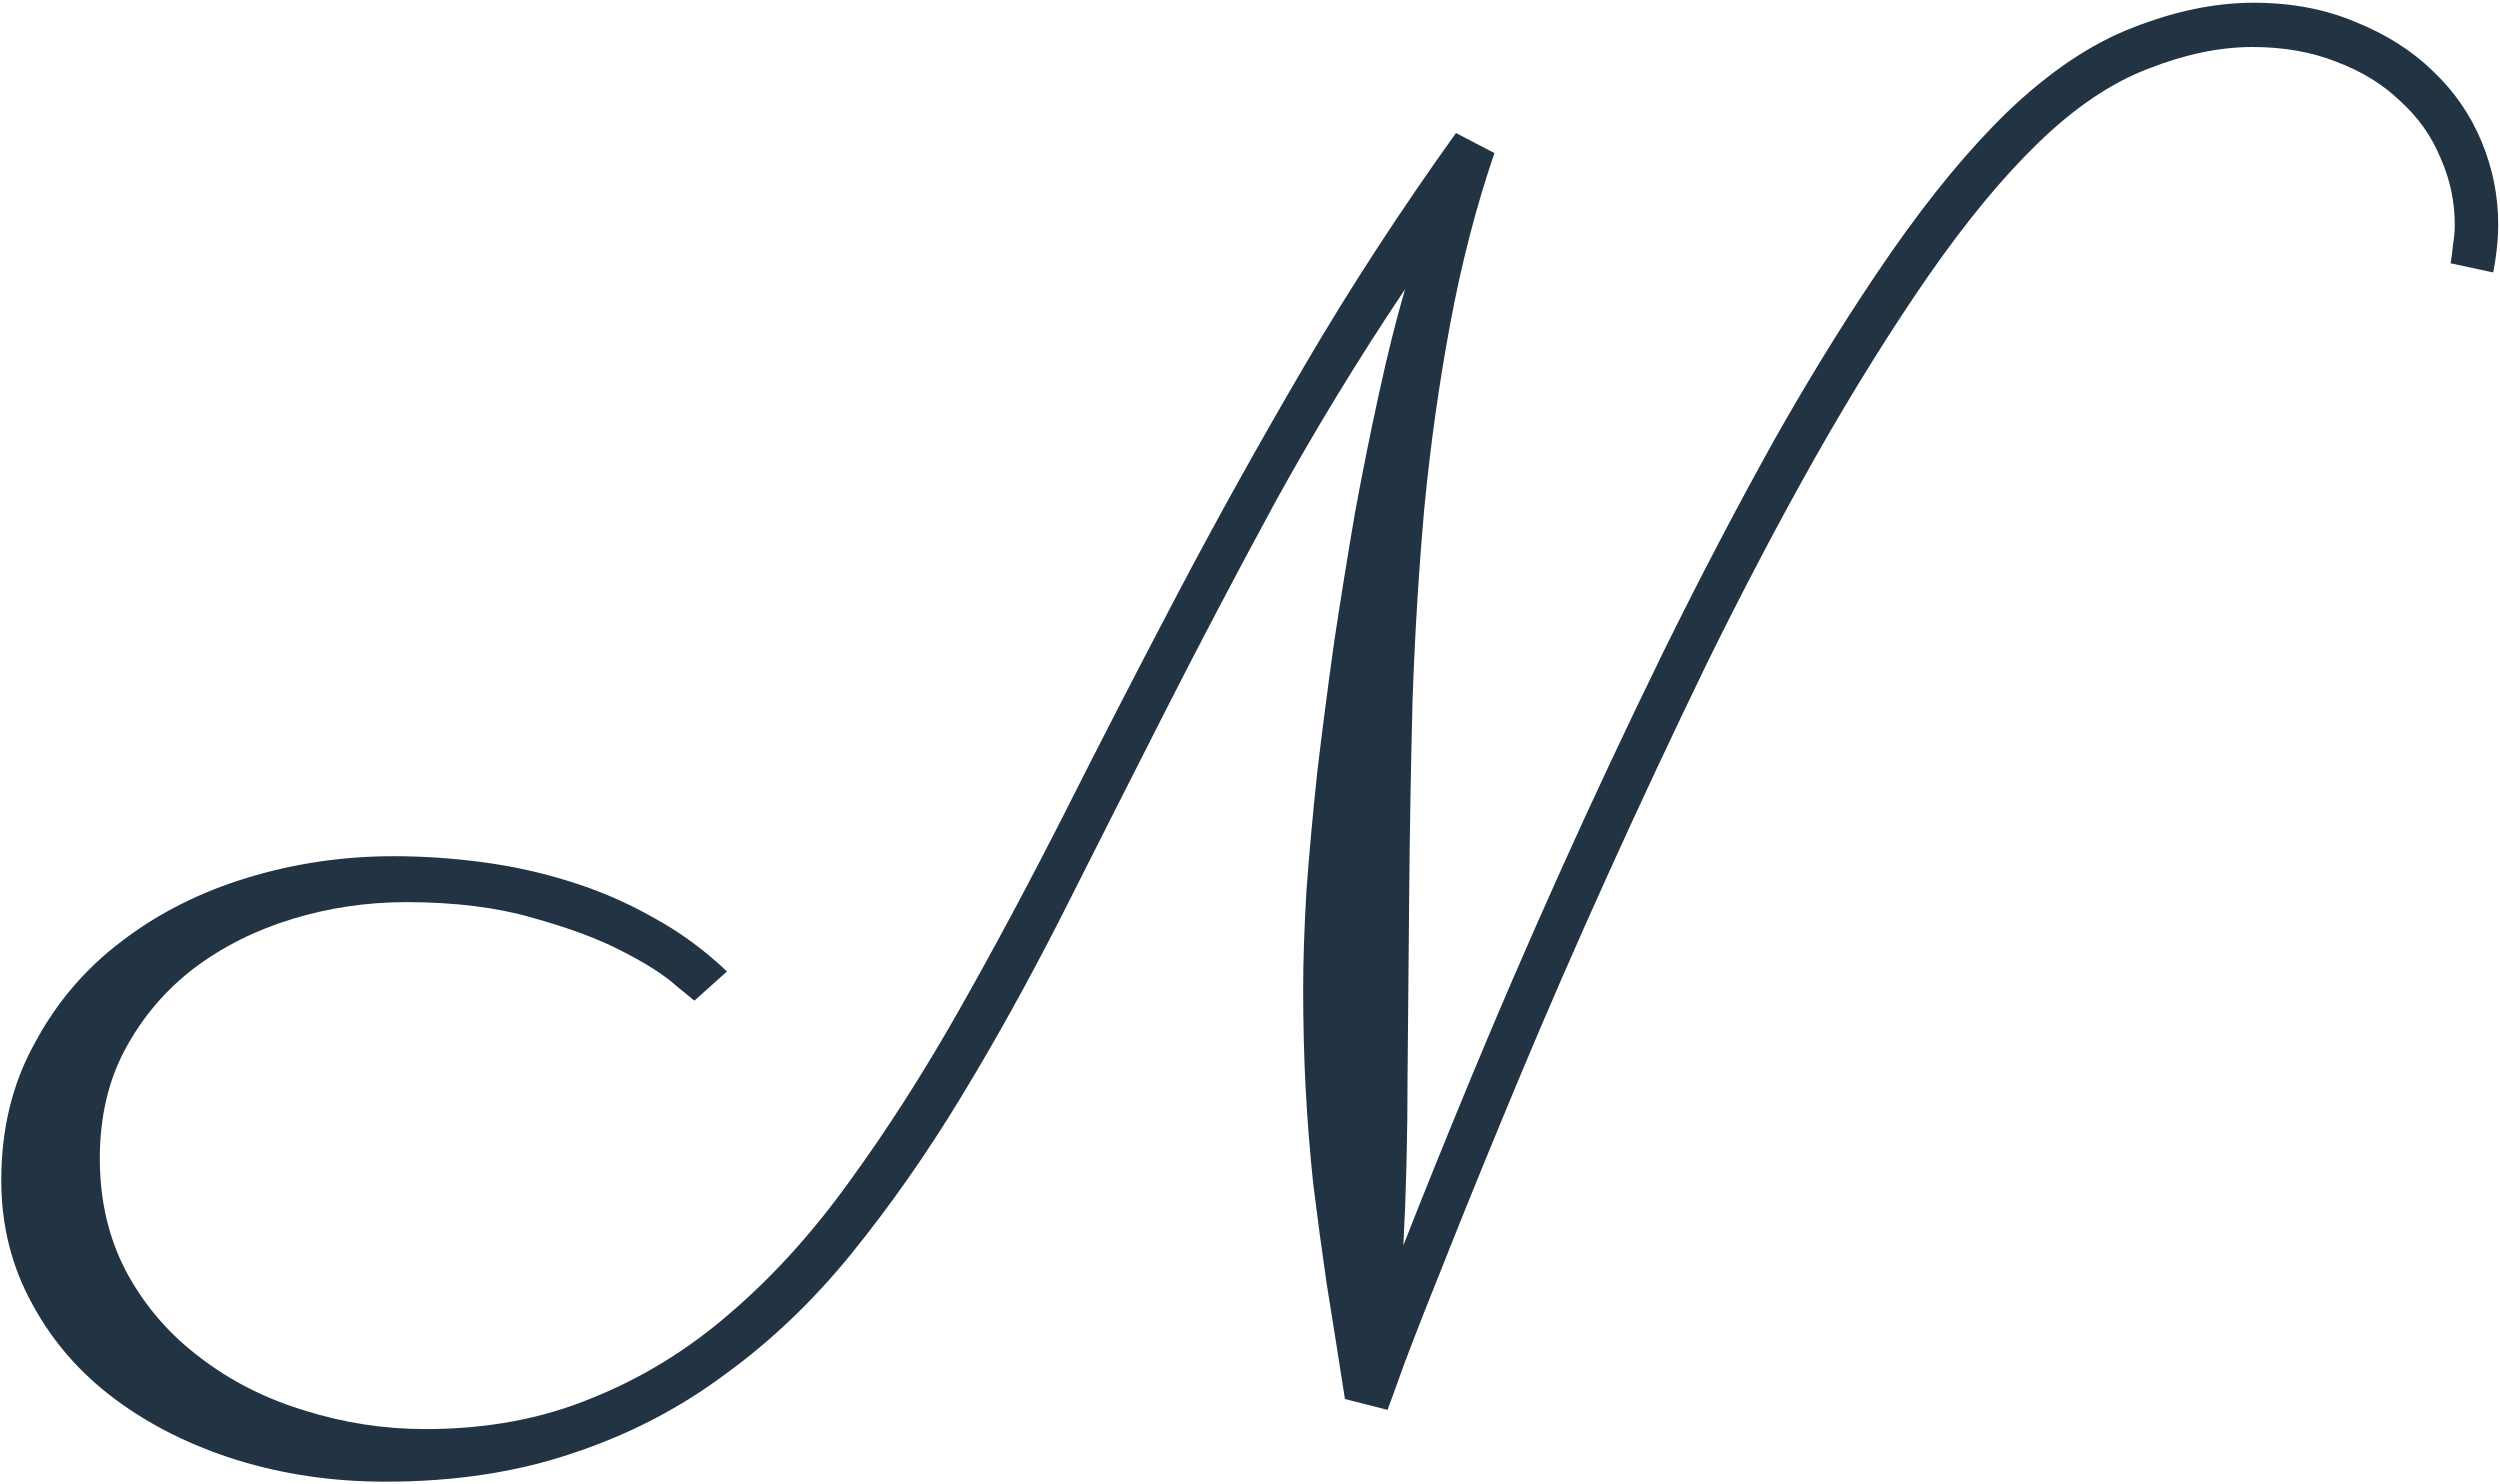
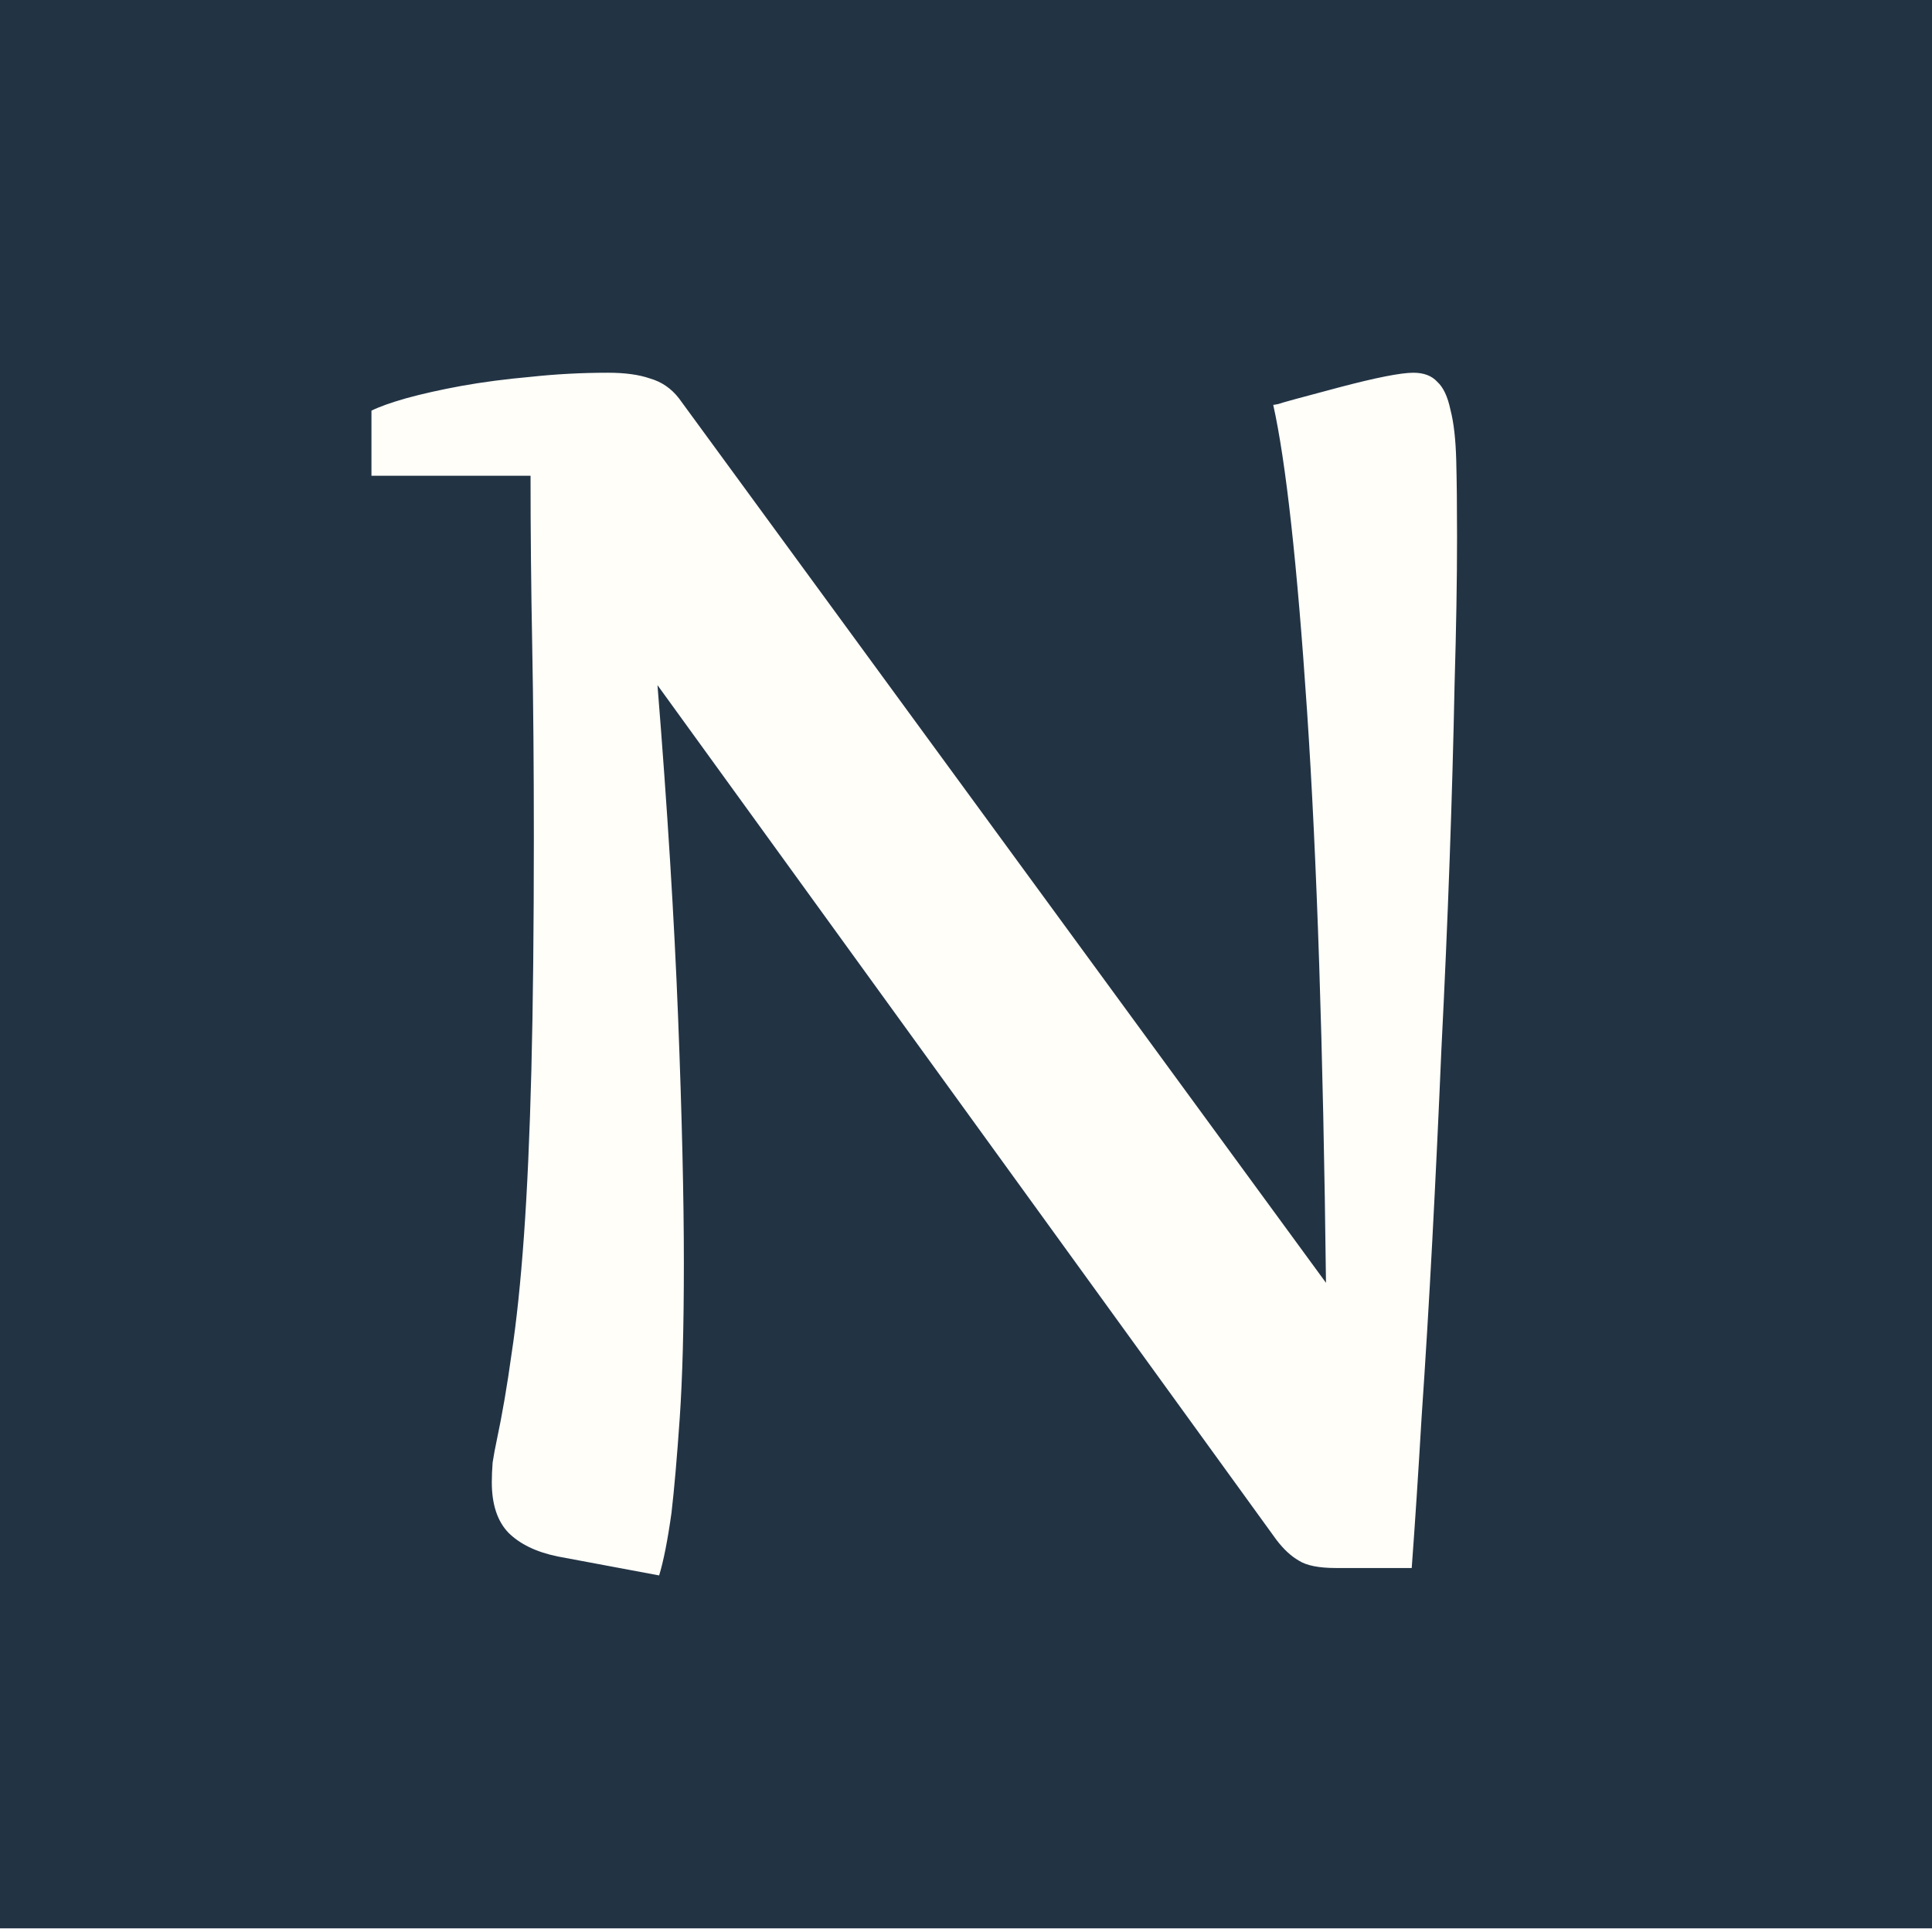
- <svg xmlns="http://www.w3.org/2000/svg" width="497" height="295" viewBox="0 0 497 295" fill="none">
-   <path d="M487.177 52.342C487.398 51.014 487.564 49.741 487.675 48.523C487.896 47.195 488.007 45.922 488.007 44.705C488.007 40.057 487.066 35.63 485.184 31.424C483.414 27.107 480.757 23.344 477.216 20.135C473.785 16.814 469.579 14.213 464.598 12.332C459.618 10.34 454.029 9.344 447.831 9.344C441.301 9.344 434.384 10.783 427.079 13.66C419.774 16.427 412.47 21.352 405.165 28.436C398.082 35.297 390.777 44.152 383.251 54.998C375.835 65.734 368.42 77.632 361.005 90.691C353.7 103.641 346.506 117.309 339.423 131.697C332.45 146.085 325.809 160.252 319.501 174.197C313.192 188.143 307.382 201.479 302.069 214.207C296.757 226.935 292.164 238.169 288.29 247.908C284.416 257.537 281.373 265.285 279.159 271.15C277.056 277.016 275.949 280.06 275.839 280.281L267.372 278.123C266.044 269.601 264.826 261.909 263.72 255.047C262.723 248.185 261.838 241.6 261.063 235.291C260.399 228.982 259.901 222.729 259.569 216.531C259.237 210.333 259.071 203.693 259.071 196.609C259.071 190.854 259.292 184.269 259.735 176.854C260.289 169.438 261.008 161.58 261.893 153.279C262.889 144.979 263.996 136.456 265.214 127.713C266.542 118.969 267.925 110.392 269.364 101.98C270.914 93.569 272.518 85.6 274.179 78.074C275.839 70.438 277.554 63.575 279.325 57.488C269.917 71.544 261.285 85.711 253.427 99.988C245.679 114.266 238.319 128.266 231.346 141.99C224.374 155.714 217.623 169.051 211.093 182C204.563 194.839 197.867 206.902 191.005 218.191C184.143 229.48 176.893 239.829 169.257 249.236C161.62 258.644 153.208 266.668 144.022 273.309C134.947 280.06 124.875 285.262 113.807 288.914C102.74 292.677 90.344 294.559 76.62 294.559C66.216 294.559 56.366 293.12 47.069 290.242C37.883 287.365 29.803 283.325 22.831 278.123C15.858 272.921 10.38 266.613 6.395 259.197C2.3 251.782 0.253 243.592 0.253 234.627C0.253 224.445 2.466 215.369 6.893 207.4C11.21 199.321 16.965 192.57 24.159 187.146C31.353 181.613 39.654 177.407 49.061 174.529C58.469 171.652 68.209 170.213 78.28 170.213C84.035 170.213 89.846 170.6 95.712 171.375C101.688 172.15 107.499 173.423 113.143 175.193C118.899 176.964 124.432 179.344 129.745 182.332C135.057 185.21 139.983 188.807 144.52 193.123L138.046 198.934C138.046 198.934 136.828 197.938 134.393 195.945C132.069 193.842 128.527 191.574 123.768 189.139C119.12 186.704 113.199 184.49 106.005 182.498C98.811 180.395 90.399 179.344 80.77 179.344C73.023 179.344 65.497 180.451 58.192 182.664C50.888 184.878 44.358 188.143 38.602 192.459C32.958 196.775 28.42 202.088 24.989 208.396C21.558 214.705 19.843 222.01 19.843 230.311C19.843 238.833 21.669 246.469 25.321 253.221C28.973 259.861 33.843 265.451 39.931 269.988C46.018 274.637 52.935 278.123 60.682 280.447C68.43 282.882 76.399 284.1 84.589 284.1C96.763 284.1 107.776 282.052 117.626 277.957C127.587 273.973 136.773 268.328 145.184 261.023C153.707 253.719 161.62 244.975 168.925 234.793C176.34 224.611 183.534 213.377 190.507 201.092C197.479 188.807 204.507 175.691 211.591 161.746C218.674 147.69 226.145 133.191 234.003 118.25C241.861 103.309 250.328 88.091 259.403 72.596C268.479 57.101 278.495 41.717 289.452 26.443L297.089 30.428C293.436 41.163 290.503 52.508 288.29 64.461C286.076 76.303 284.361 88.533 283.143 101.15C282.037 113.657 281.262 126.329 280.819 139.168C280.487 152.007 280.266 164.679 280.155 177.186C280.044 189.692 279.934 201.922 279.823 213.875C279.823 225.717 279.546 236.951 278.993 247.576C282.756 237.947 287.294 226.714 292.606 213.875C297.919 201.036 303.785 187.479 310.204 173.201C316.623 158.924 323.43 144.425 330.624 129.705C337.929 114.874 345.344 100.708 352.87 87.205C360.507 73.703 368.199 61.362 375.946 50.184C383.804 38.895 391.496 29.598 399.022 22.293C407.323 14.324 415.624 8.735 423.925 5.525C432.336 2.205 440.36 0.545 447.997 0.545C455.523 0.545 462.274 1.818 468.251 4.363C474.338 6.798 479.485 10.063 483.69 14.158C487.896 18.143 491.106 22.791 493.319 28.104C495.533 33.416 496.639 38.895 496.639 44.539C496.639 47.638 496.307 50.848 495.643 54.168L487.177 52.342Z" fill="#223344" />
+ <svg xmlns="http://www.w3.org/2000/svg" width="515" height="514" viewBox="0 0 515 514" fill="none">
+   <rect width="515" height="514" fill="#223344" />
+   <path d="M166.701 513C90.136 456.274 -46.824 286.781 17.859 62.616L447.848 1L514 354.559L166.701 513Z" stroke="#223344" />
+   <path d="M353.46 341.93C352.728 279.527 351.043 228.697 348.406 189.439C345.77 150.182 342.767 123.009 339.397 107.921C339.544 107.921 339.983 107.848 340.716 107.701C341.448 107.408 346.795 105.943 356.756 103.307C366.717 100.67 373.382 99.352 376.751 99.352C379.534 99.352 381.658 100.157 383.123 101.769C384.734 103.233 385.906 105.724 386.639 109.239C387.518 112.608 388.03 117.076 388.177 122.643C388.323 128.209 388.396 135.021 388.396 143.077C388.396 154.503 388.177 167.613 387.737 182.408C387.444 197.203 387.005 212.804 386.419 229.21C385.833 245.616 385.101 262.462 384.222 279.747C383.489 297.032 382.684 313.951 381.805 330.504C380.926 347.057 379.974 362.804 378.948 377.745C378.069 392.687 377.19 406.09 376.312 417.955H356.097C351.556 417.955 348.26 417.296 346.209 415.978C344.158 414.806 342.181 412.975 340.276 410.484L175.262 182.628C177.898 215.44 179.729 244.957 180.755 271.178C181.78 297.398 182.293 319.225 182.293 336.656C182.293 353.502 181.927 367.271 181.194 377.965C180.462 388.512 179.729 396.935 178.997 403.233C177.972 410.558 176.873 416.124 175.701 419.933L148.675 414.879C142.962 413.707 138.567 411.583 135.491 408.507C132.562 405.431 131.097 400.963 131.097 395.104C131.097 393.492 131.17 391.734 131.316 389.83C131.609 387.926 131.976 385.948 132.415 383.897C133.88 377.013 135.198 369.322 136.37 360.826C137.688 352.184 138.787 341.71 139.666 329.405C140.545 317.101 141.204 302.379 141.644 285.24C142.083 267.955 142.303 247.301 142.303 223.277C142.303 204.381 142.156 187.242 141.863 171.861C141.57 156.48 141.424 141.466 141.424 126.817H99.017V109.459C101.067 108.434 104.144 107.335 108.245 106.163C112.493 104.991 117.4 103.893 122.967 102.867C128.68 101.842 134.832 101.036 141.424 100.45C148.162 99.718 155.047 99.352 162.078 99.352C166.619 99.352 170.354 99.864 173.284 100.89C176.36 101.769 178.924 103.526 180.975 106.163L353.46 341.93Z" fill="#FFFEF8" />
</svg>
